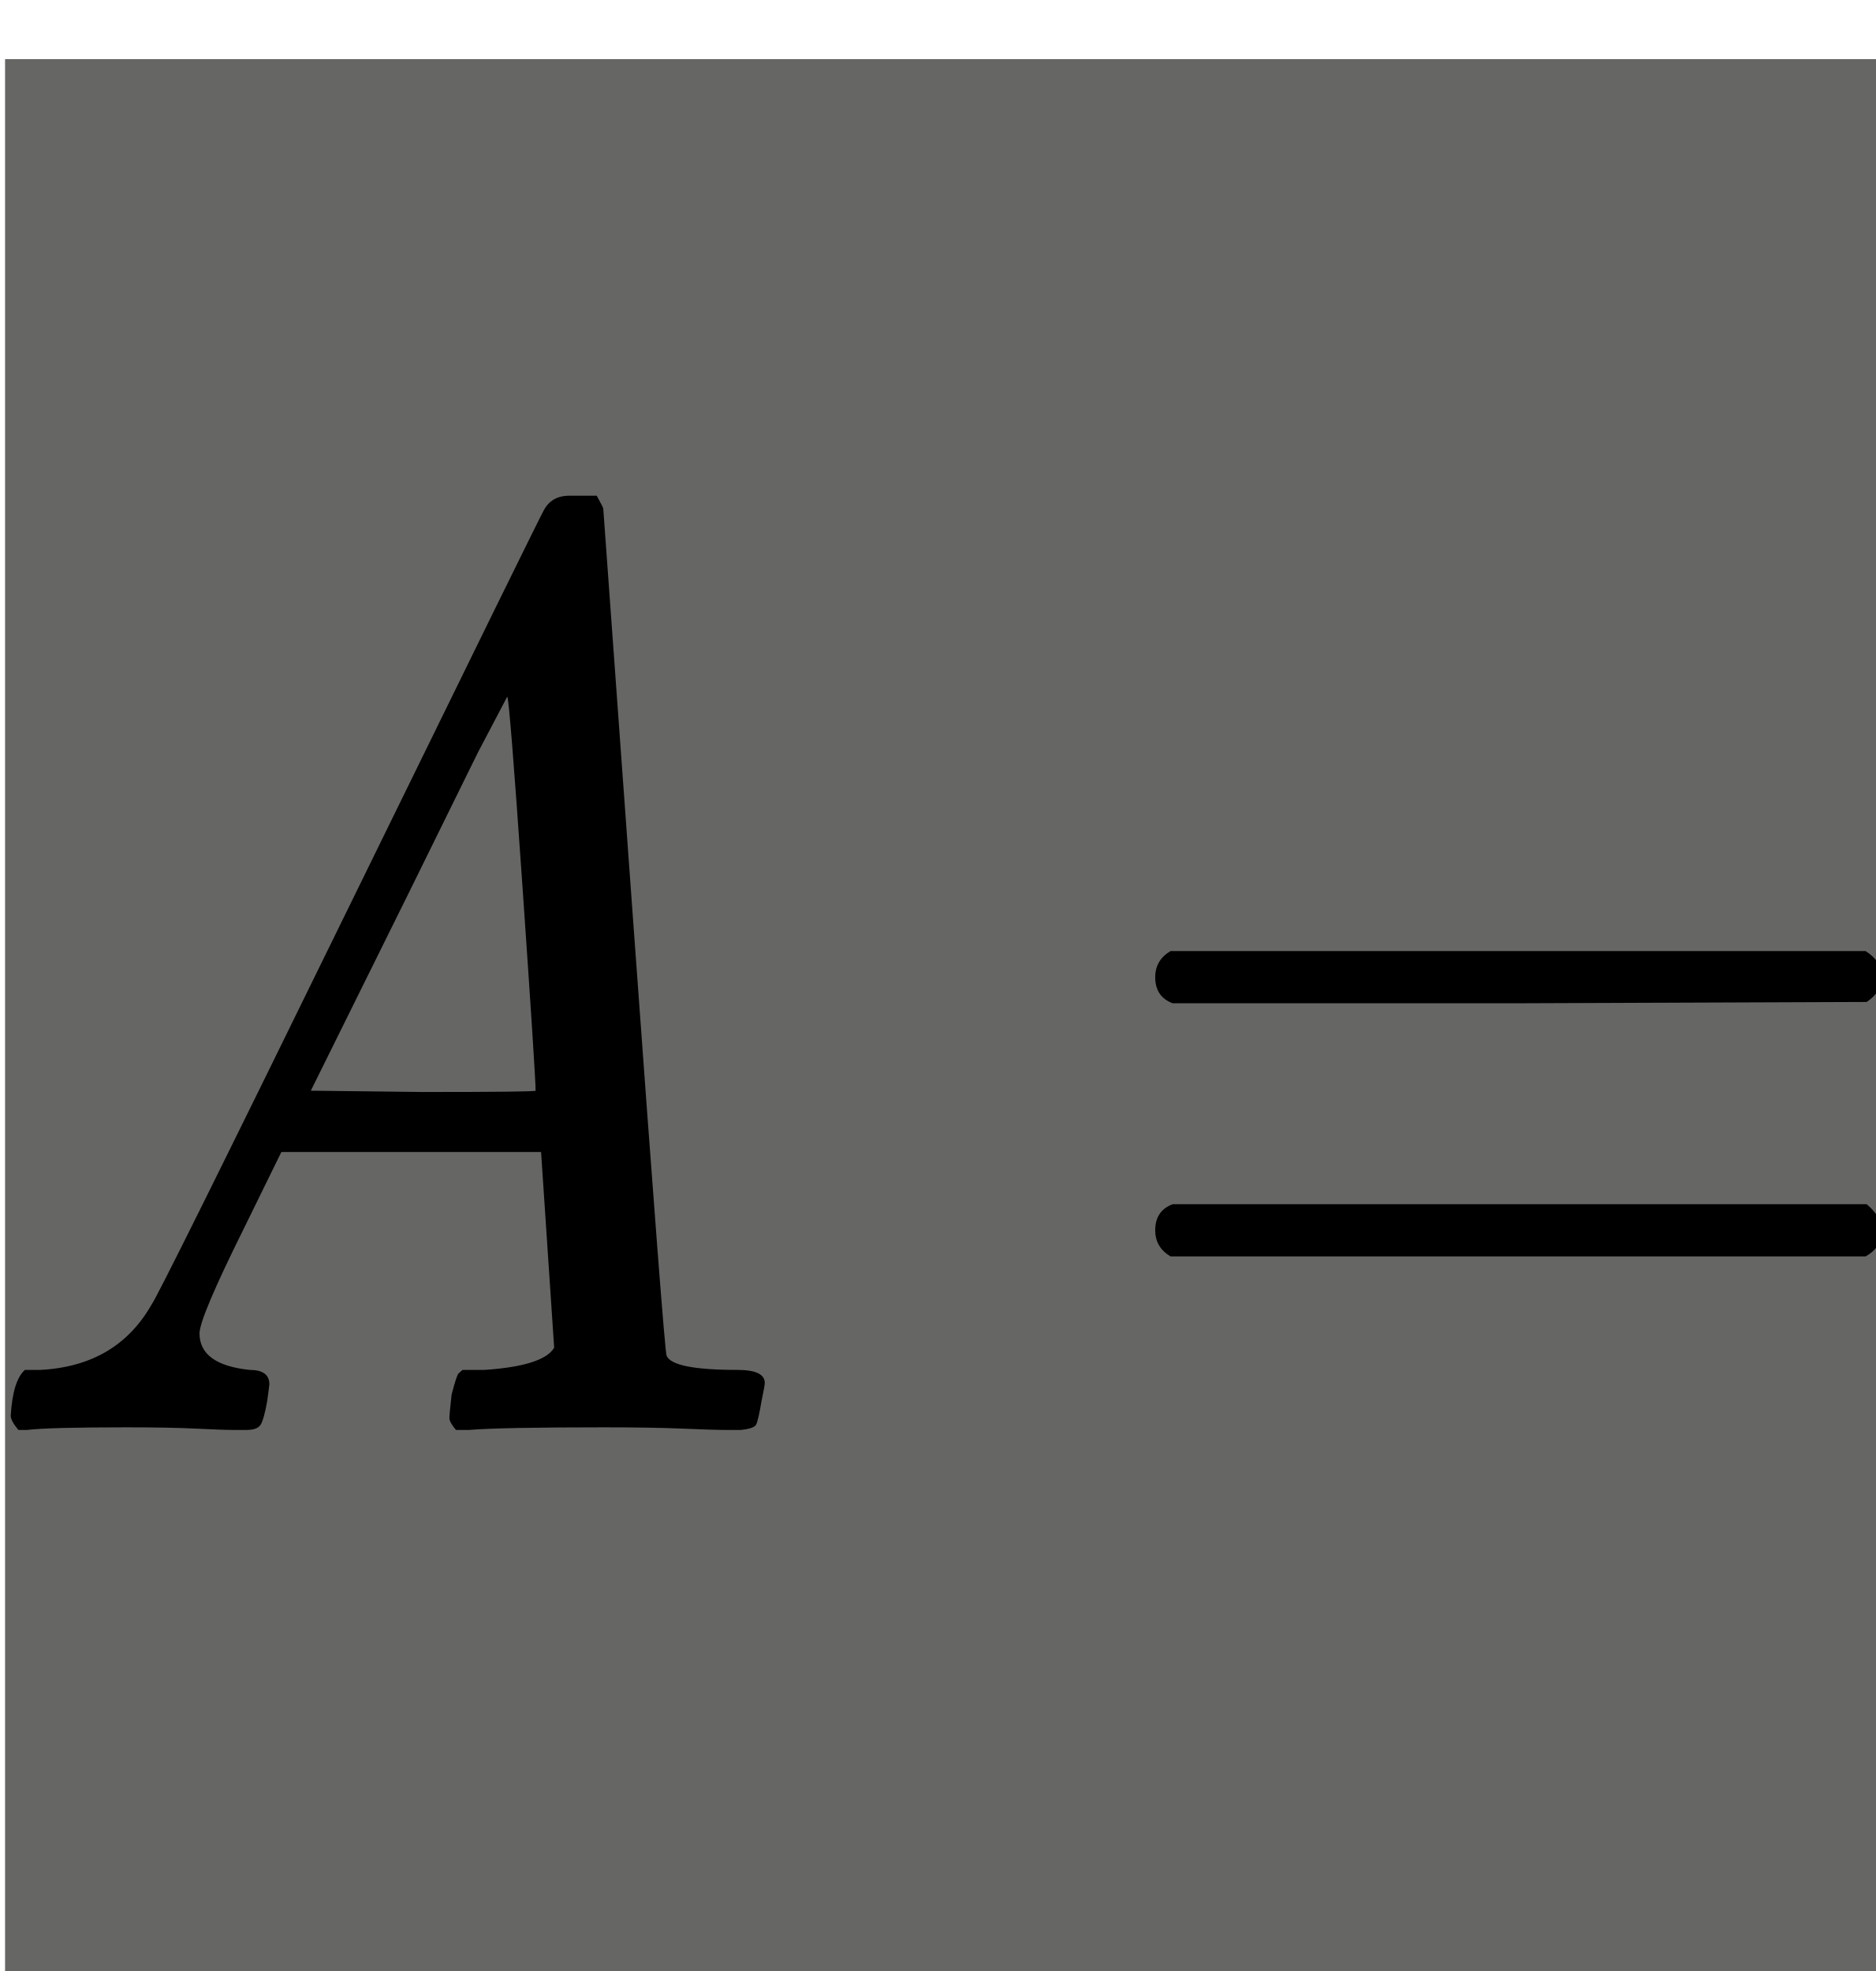
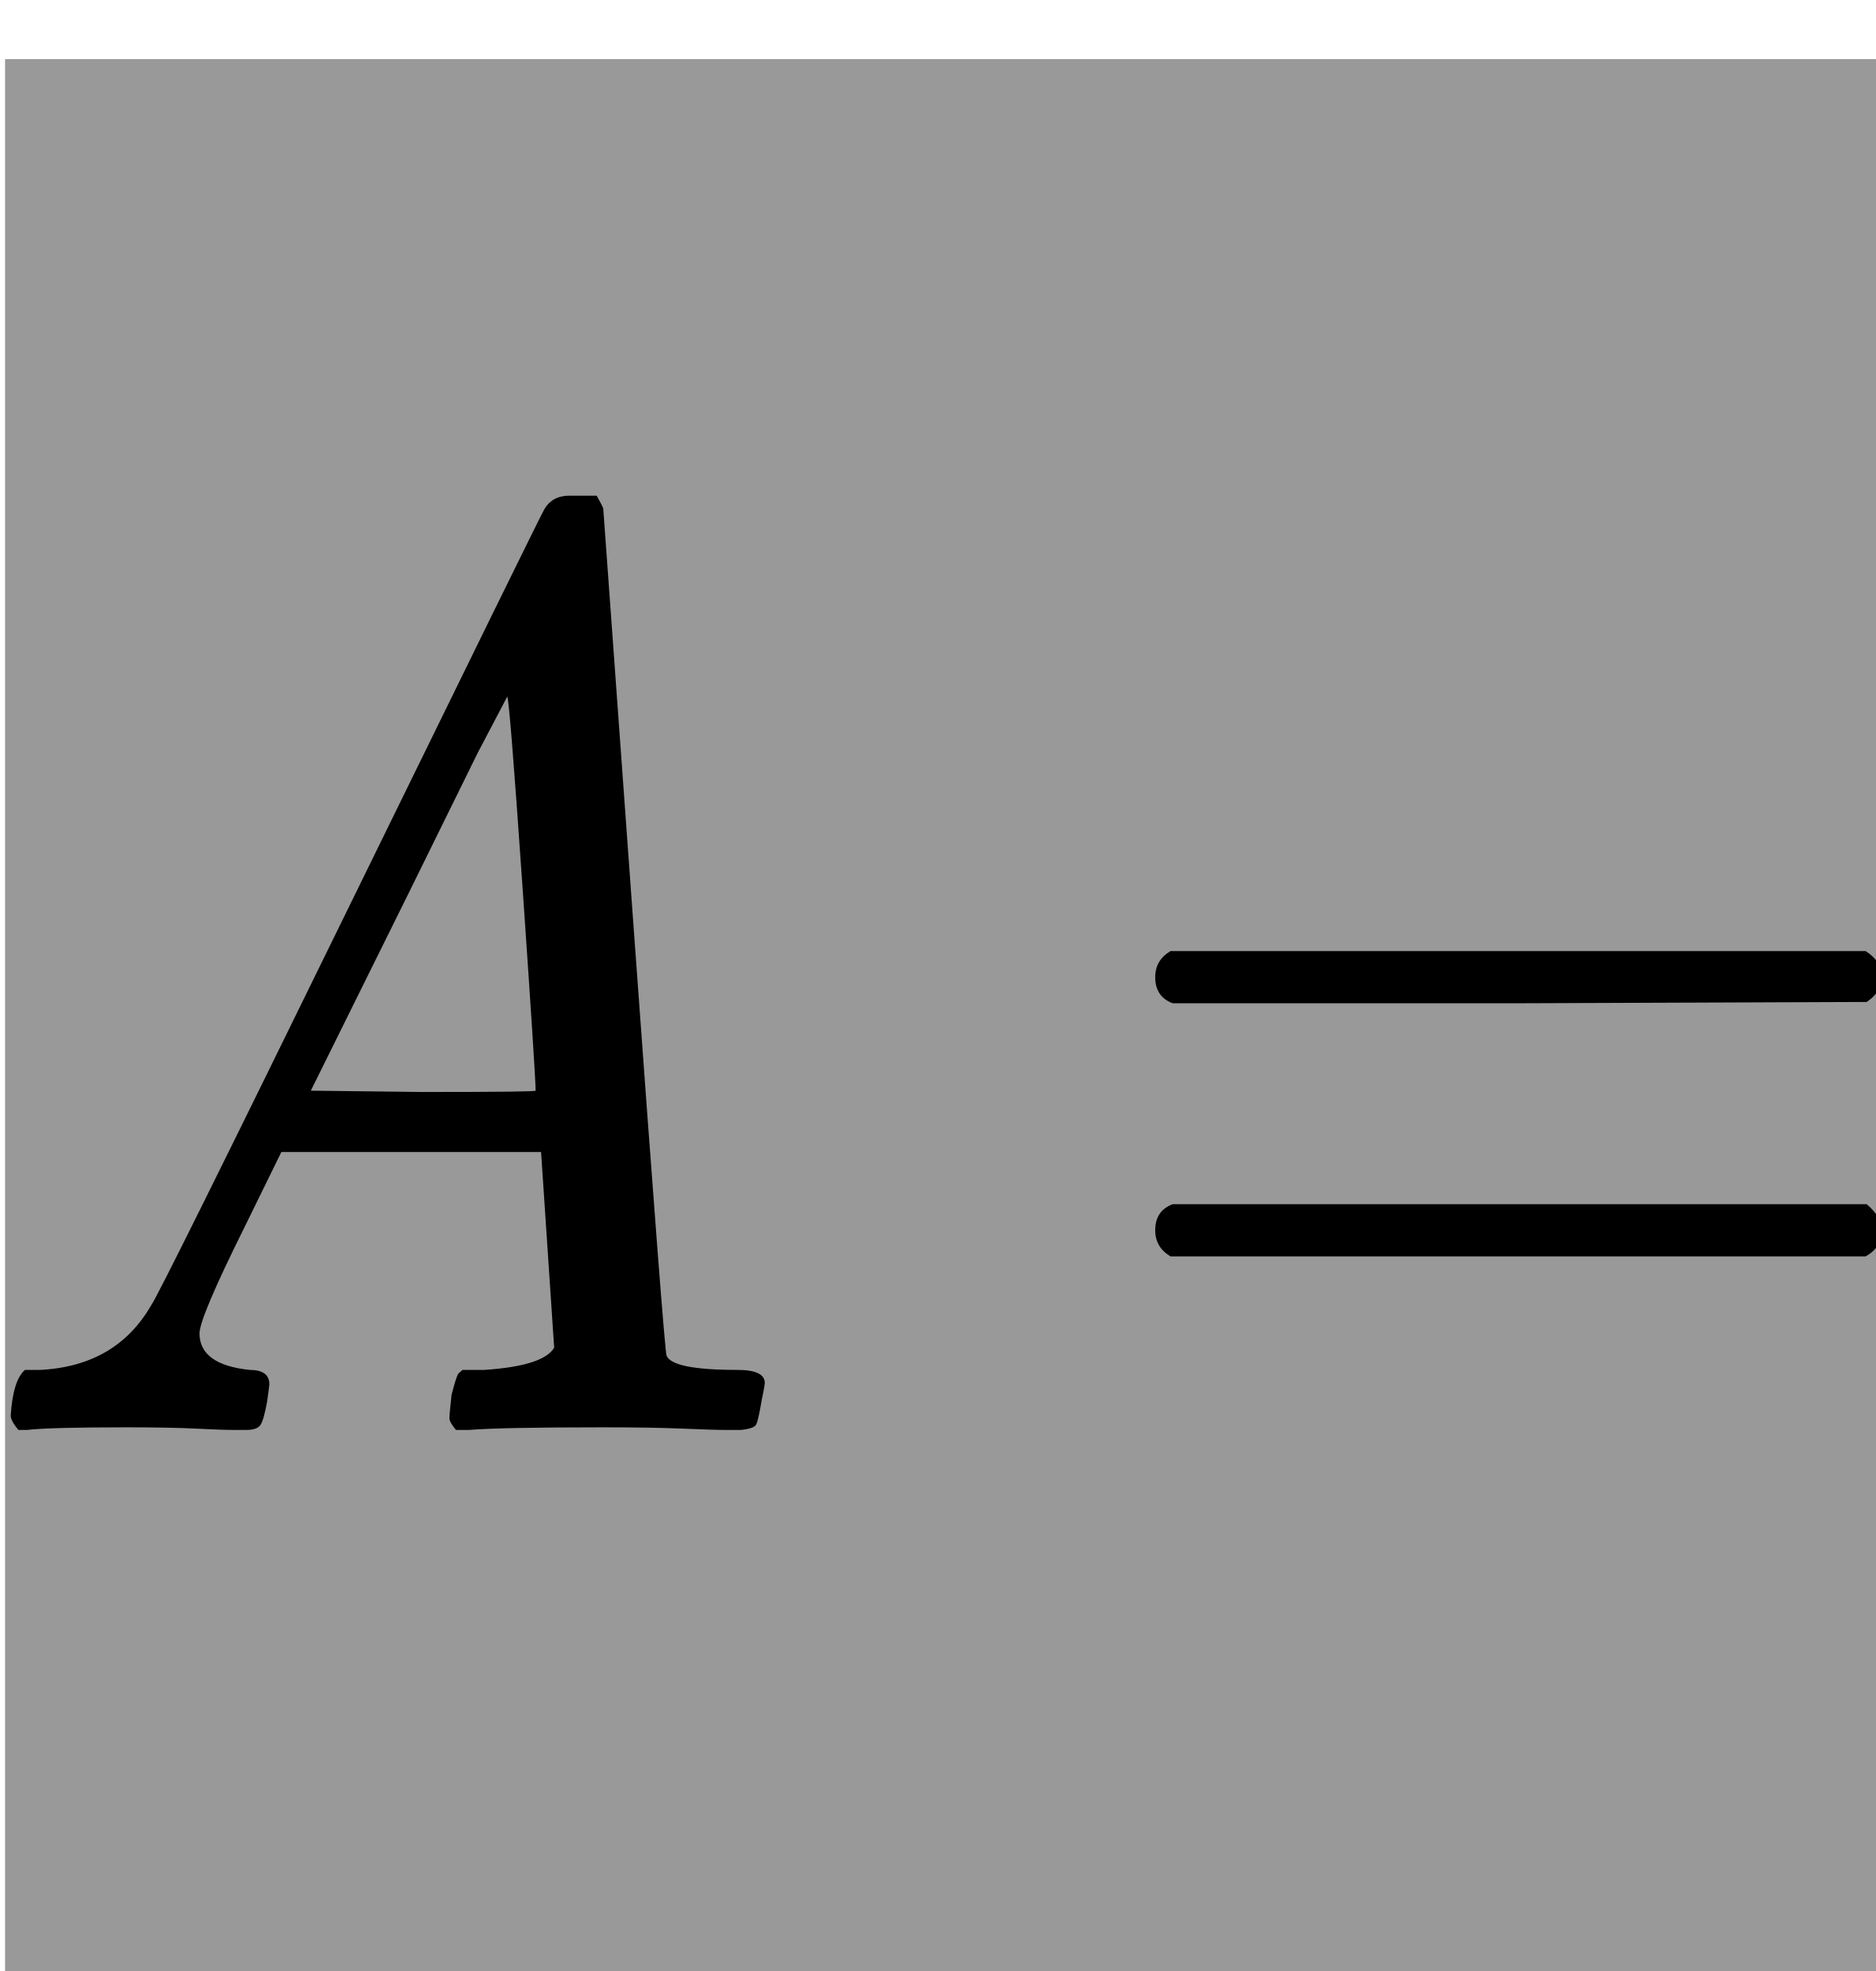
<svg xmlns="http://www.w3.org/2000/svg" xmlns:xlink="http://www.w3.org/1999/xlink" width="27.312px" height="28.704px" viewBox="0 -1586 1509 1586" aria-hidden="true" style="" version="1.1" id="svg32">
  <defs id="defs6">
    <linearGradient id="linearGradient1468">
      <stop style="stop-color:#afa0c1;stop-opacity:1;" offset="0" id="stop1466" />
    </linearGradient>
    <color-profile name="Blue" xlink:href="file:///usr/share/color/icc/colord/Bluish.icc" id="color-profile3666" />
    <path id="MJX-11-TEX-I-1D434" d="M208 74Q208 50 254 46Q272 46 272 35Q272 34 270 22Q267 8 264 4T251 0Q249 0 239 0T205 1T141 2Q70 2 50 0H42Q35 7 35 11Q37 38 48 46H62Q132 49 164 96Q170 102 345 401T523 704Q530 716 547 716H555H572Q578 707 578 706L606 383Q634 60 636 57Q641 46 701 46Q726 46 726 36Q726 34 723 22Q720 7 718 4T704 0Q701 0 690 0T651 1T578 2Q484 2 455 0H443Q437 6 437 9T439 27Q443 40 445 43L449 46H469Q523 49 533 63L521 213H283L249 155Q208 86 208 74ZM516 260Q516 271 504 416T490 562L463 519Q447 492 400 412L310 260L413 259Q516 259 516 260Z" />
    <path id="MJX-11-TEX-I-1D435" d="M231 637Q204 637 199 638T194 649Q194 676 205 682Q206 683 335 683Q594 683 608 681Q671 671 713 636T756 544Q756 480 698 429T565 360L555 357Q619 348 660 311T702 219Q702 146 630 78T453 1Q446 0 242 0Q42 0 39 2Q35 5 35 10Q35 17 37 24Q42 43 47 45Q51 46 62 46H68Q95 46 128 49Q142 52 147 61Q150 65 219 339T288 628Q288 635 231 637ZM649 544Q649 574 634 600T585 634Q578 636 493 637Q473 637 451 637T416 636H403Q388 635 384 626Q382 622 352 506Q352 503 351 500L320 374H401Q482 374 494 376Q554 386 601 434T649 544ZM595 229Q595 273 572 302T512 336Q506 337 429 337Q311 337 310 336Q310 334 293 263T258 122L240 52Q240 48 252 48T333 46Q422 46 429 47Q491 54 543 105T595 229Z" />
    <path id="MJX-11-TEX-S4-2192" d="M56 237T56 250T70 270H835Q719 357 692 493Q692 494 692 496T691 499Q691 511 708 511H711Q720 511 723 510T729 506T732 497T735 481T743 456Q765 389 816 336T935 261Q944 258 944 250Q944 244 939 241T915 231T877 212Q836 186 806 152T761 85T740 35T732 4Q730 -6 727 -8T711 -11Q691 -11 691 0Q691 7 696 25Q728 151 835 230H70Q56 237 56 250Z" />
    <path id="MJX-11-TEX-S4-2212" d="M84 237T84 250T98 270H679Q694 262 694 250T679 230H98Q84 237 84 250Z" />
  </defs>
  <g id="layer1" style="display:inline">
-     <rect id="rect649" width="1510.086" height="1540.223" x="4.031" y="-1538.416" style="stroke-width:55.254;fill-opacity:1;fill:#666665;stroke-miterlimit:4;stroke-dasharray:none" />
+     <rect id="rect649" width="1510.086" height="1540.223" x="4.031" y="-1538.416" style="stroke-width:55.254;fill-opacity:1;fill:#999999;stroke-miterlimit:4;stroke-dasharray:none" />
    <g stroke="currentColor" fill="currentColor" stroke-width="0" transform="matrix(0.8778927,0,0,-1.049932,-22.13453,-435.3775)" id="g16">
      <g data-mml-node="math" id="g14">
        <g data-mml-node="mi" id="g8">
          <path id="use6" d="m 208,74 q 0,-24 46,-28 18,0 18,-11 0,-1 -2,-13 Q 267,8 264,4 261,0 251,0 249,0 239,0 229,0 205,1 181,2 141,2 70,2 50,0 h -8 q -7,7 -7,11 2,27 13,35 h 14 q 70,3 102,50 6,6 181,305 175,299 178,303 7,12 24,12 h 8 17 q 6,-9 6,-10 l 28,-323 q 28,-323 30,-326 5,-11 65,-11 25,0 25,-10 0,-2 -3,-14 Q 720,7 718,4 716,1 704,0 701,0 690,0 679,0 651,1 623,2 578,2 484,2 455,0 h -12 q -6,6 -6,9 0,3 2,18 4,13 6,16 l 4,3 h 20 q 54,3 64,17 L 521,213 H 283 L 249,155 Q 208,86 208,74 Z m 308,186 q 0,11 -12,156 -12,145 -14,146 L 463,519 Q 447,492 400,412 l -90,-152 103,-1 q 103,0 103,1 z" />
        </g>
        <g data-mml-node="mo" transform="translate(1027.8)" id="g12">
          <path id="use10" d="m 56,347 q 0,13 14,20 h 637 q 15,-8 15,-20 0,-11 -14,-19 L 390,327 H 72 q -16,5 -16,20 z m 0,-194 q 0,15 16,20 h 636 q 14,-10 14,-20 0,-13 -15,-20 H 70 q -14,7 -14,20 z" />
        </g>
      </g>
    </g>
  </g>
</svg>
